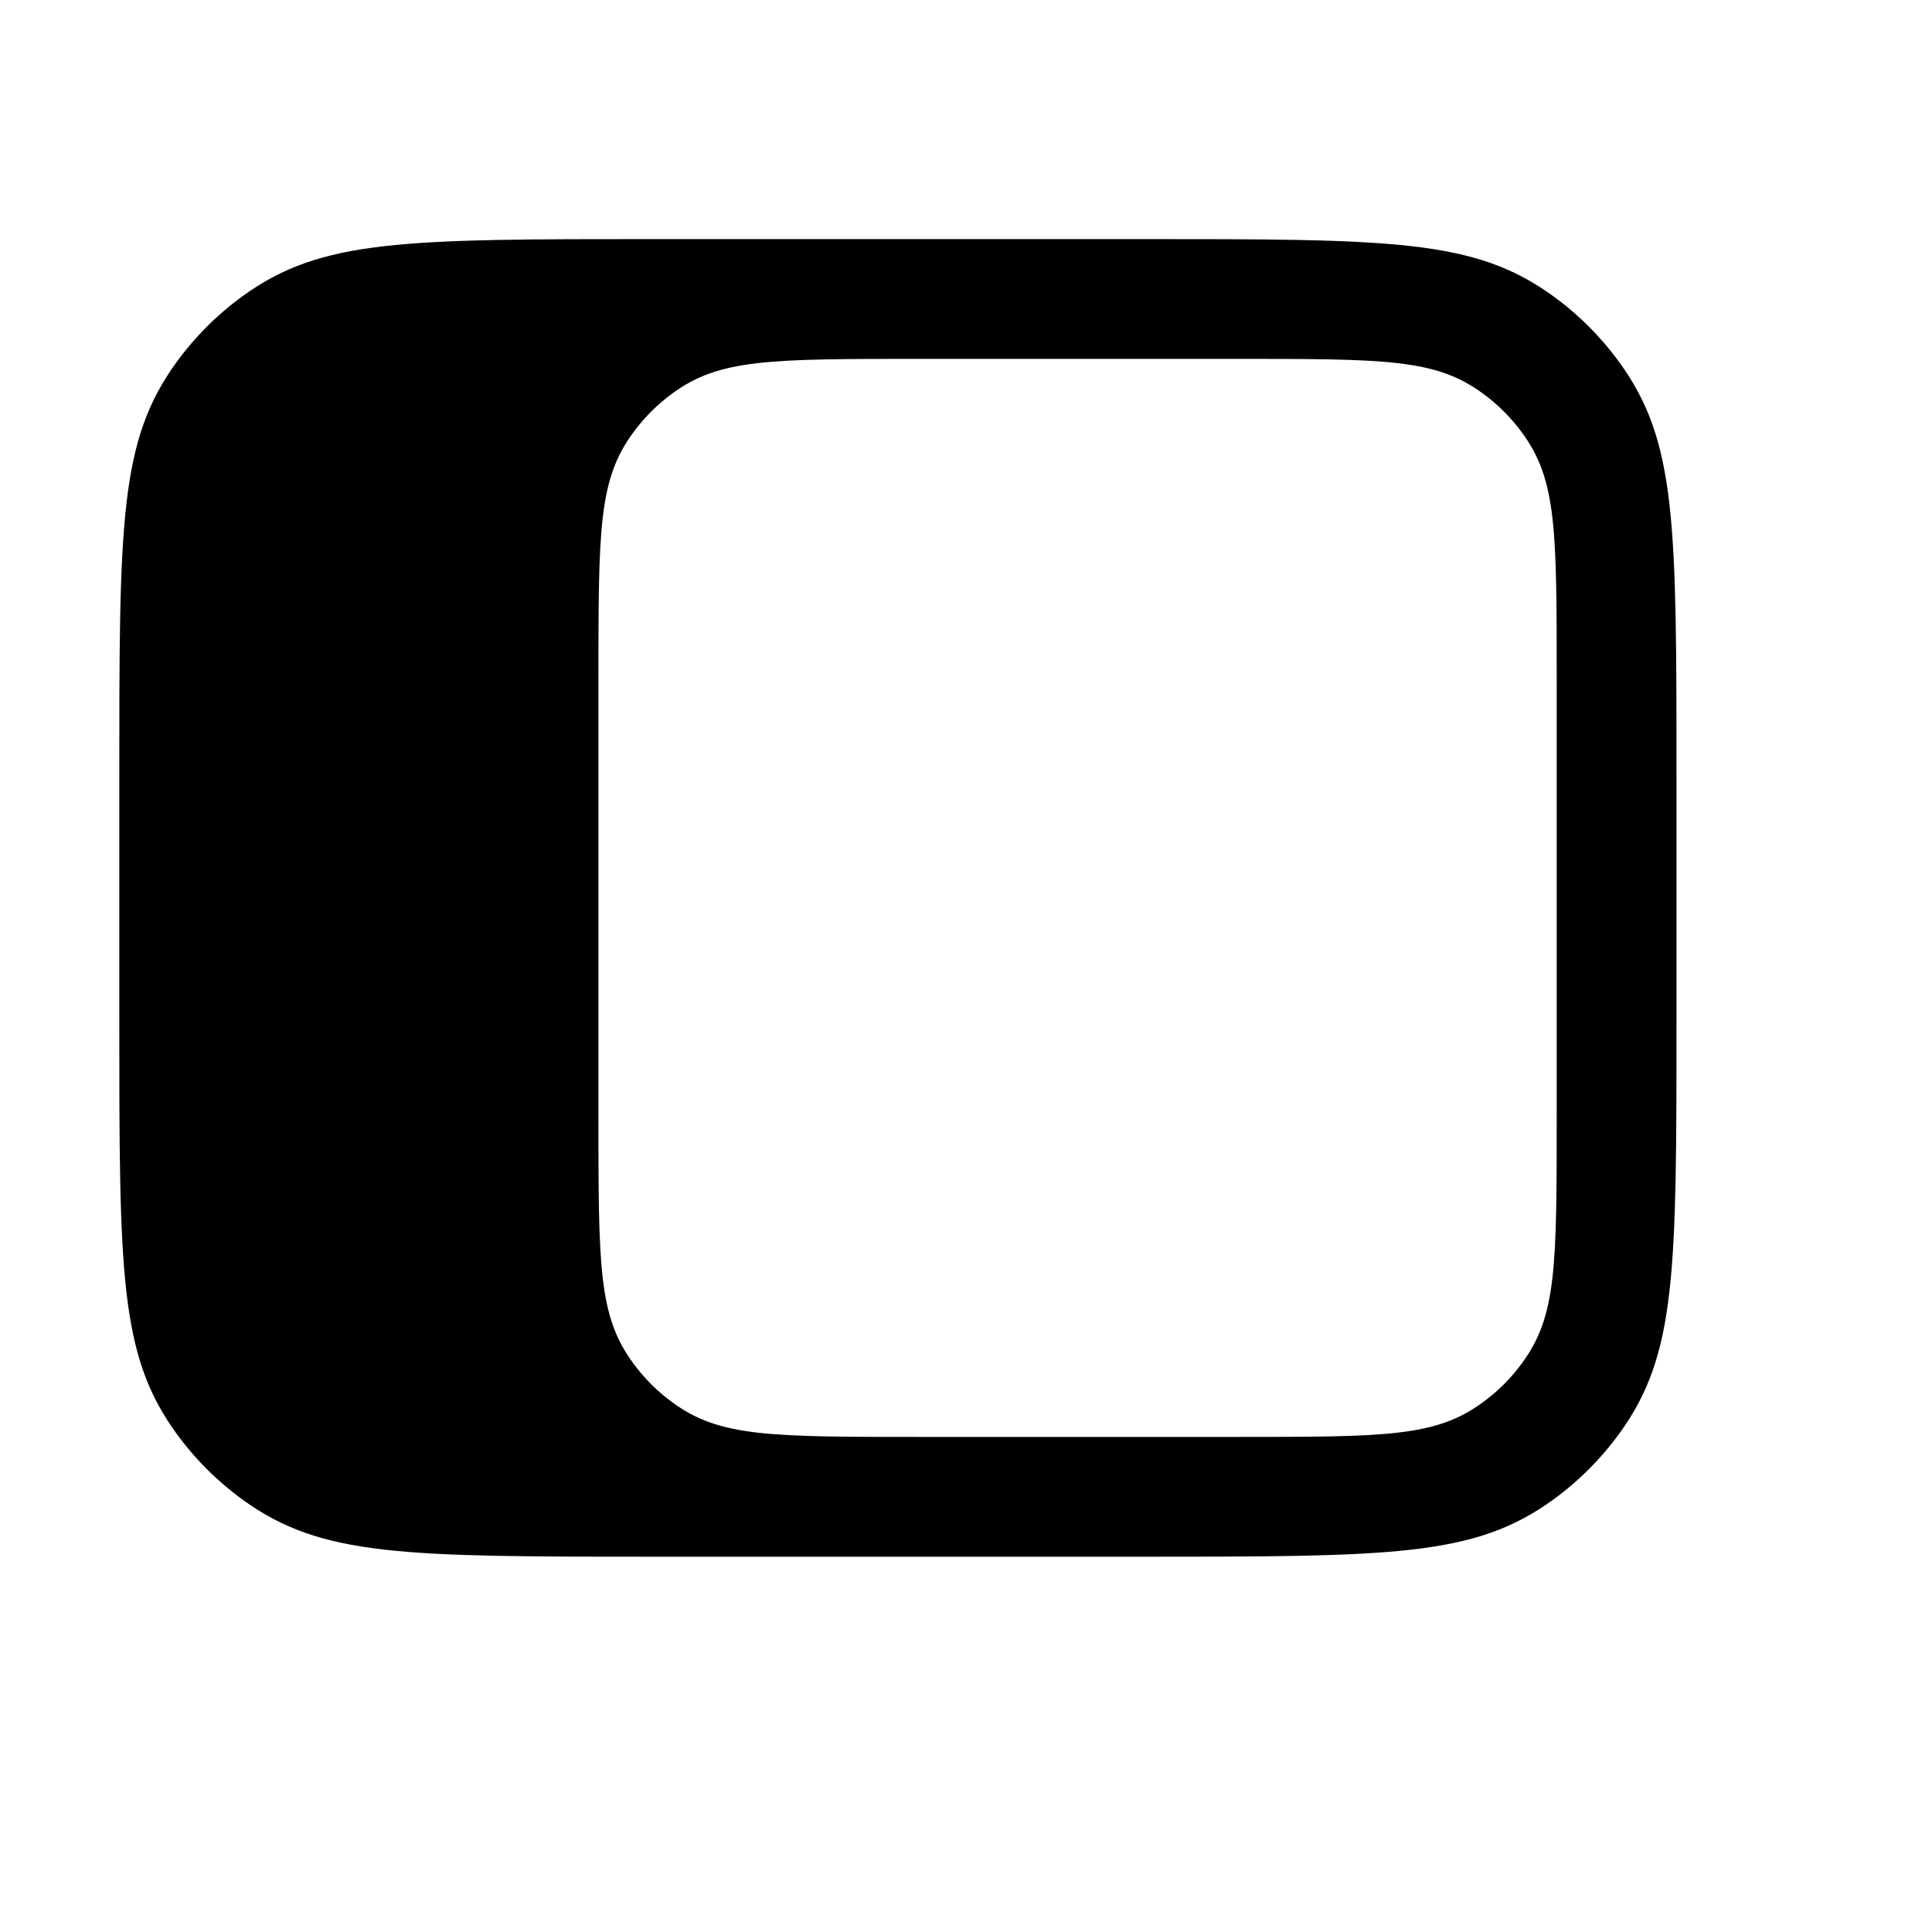
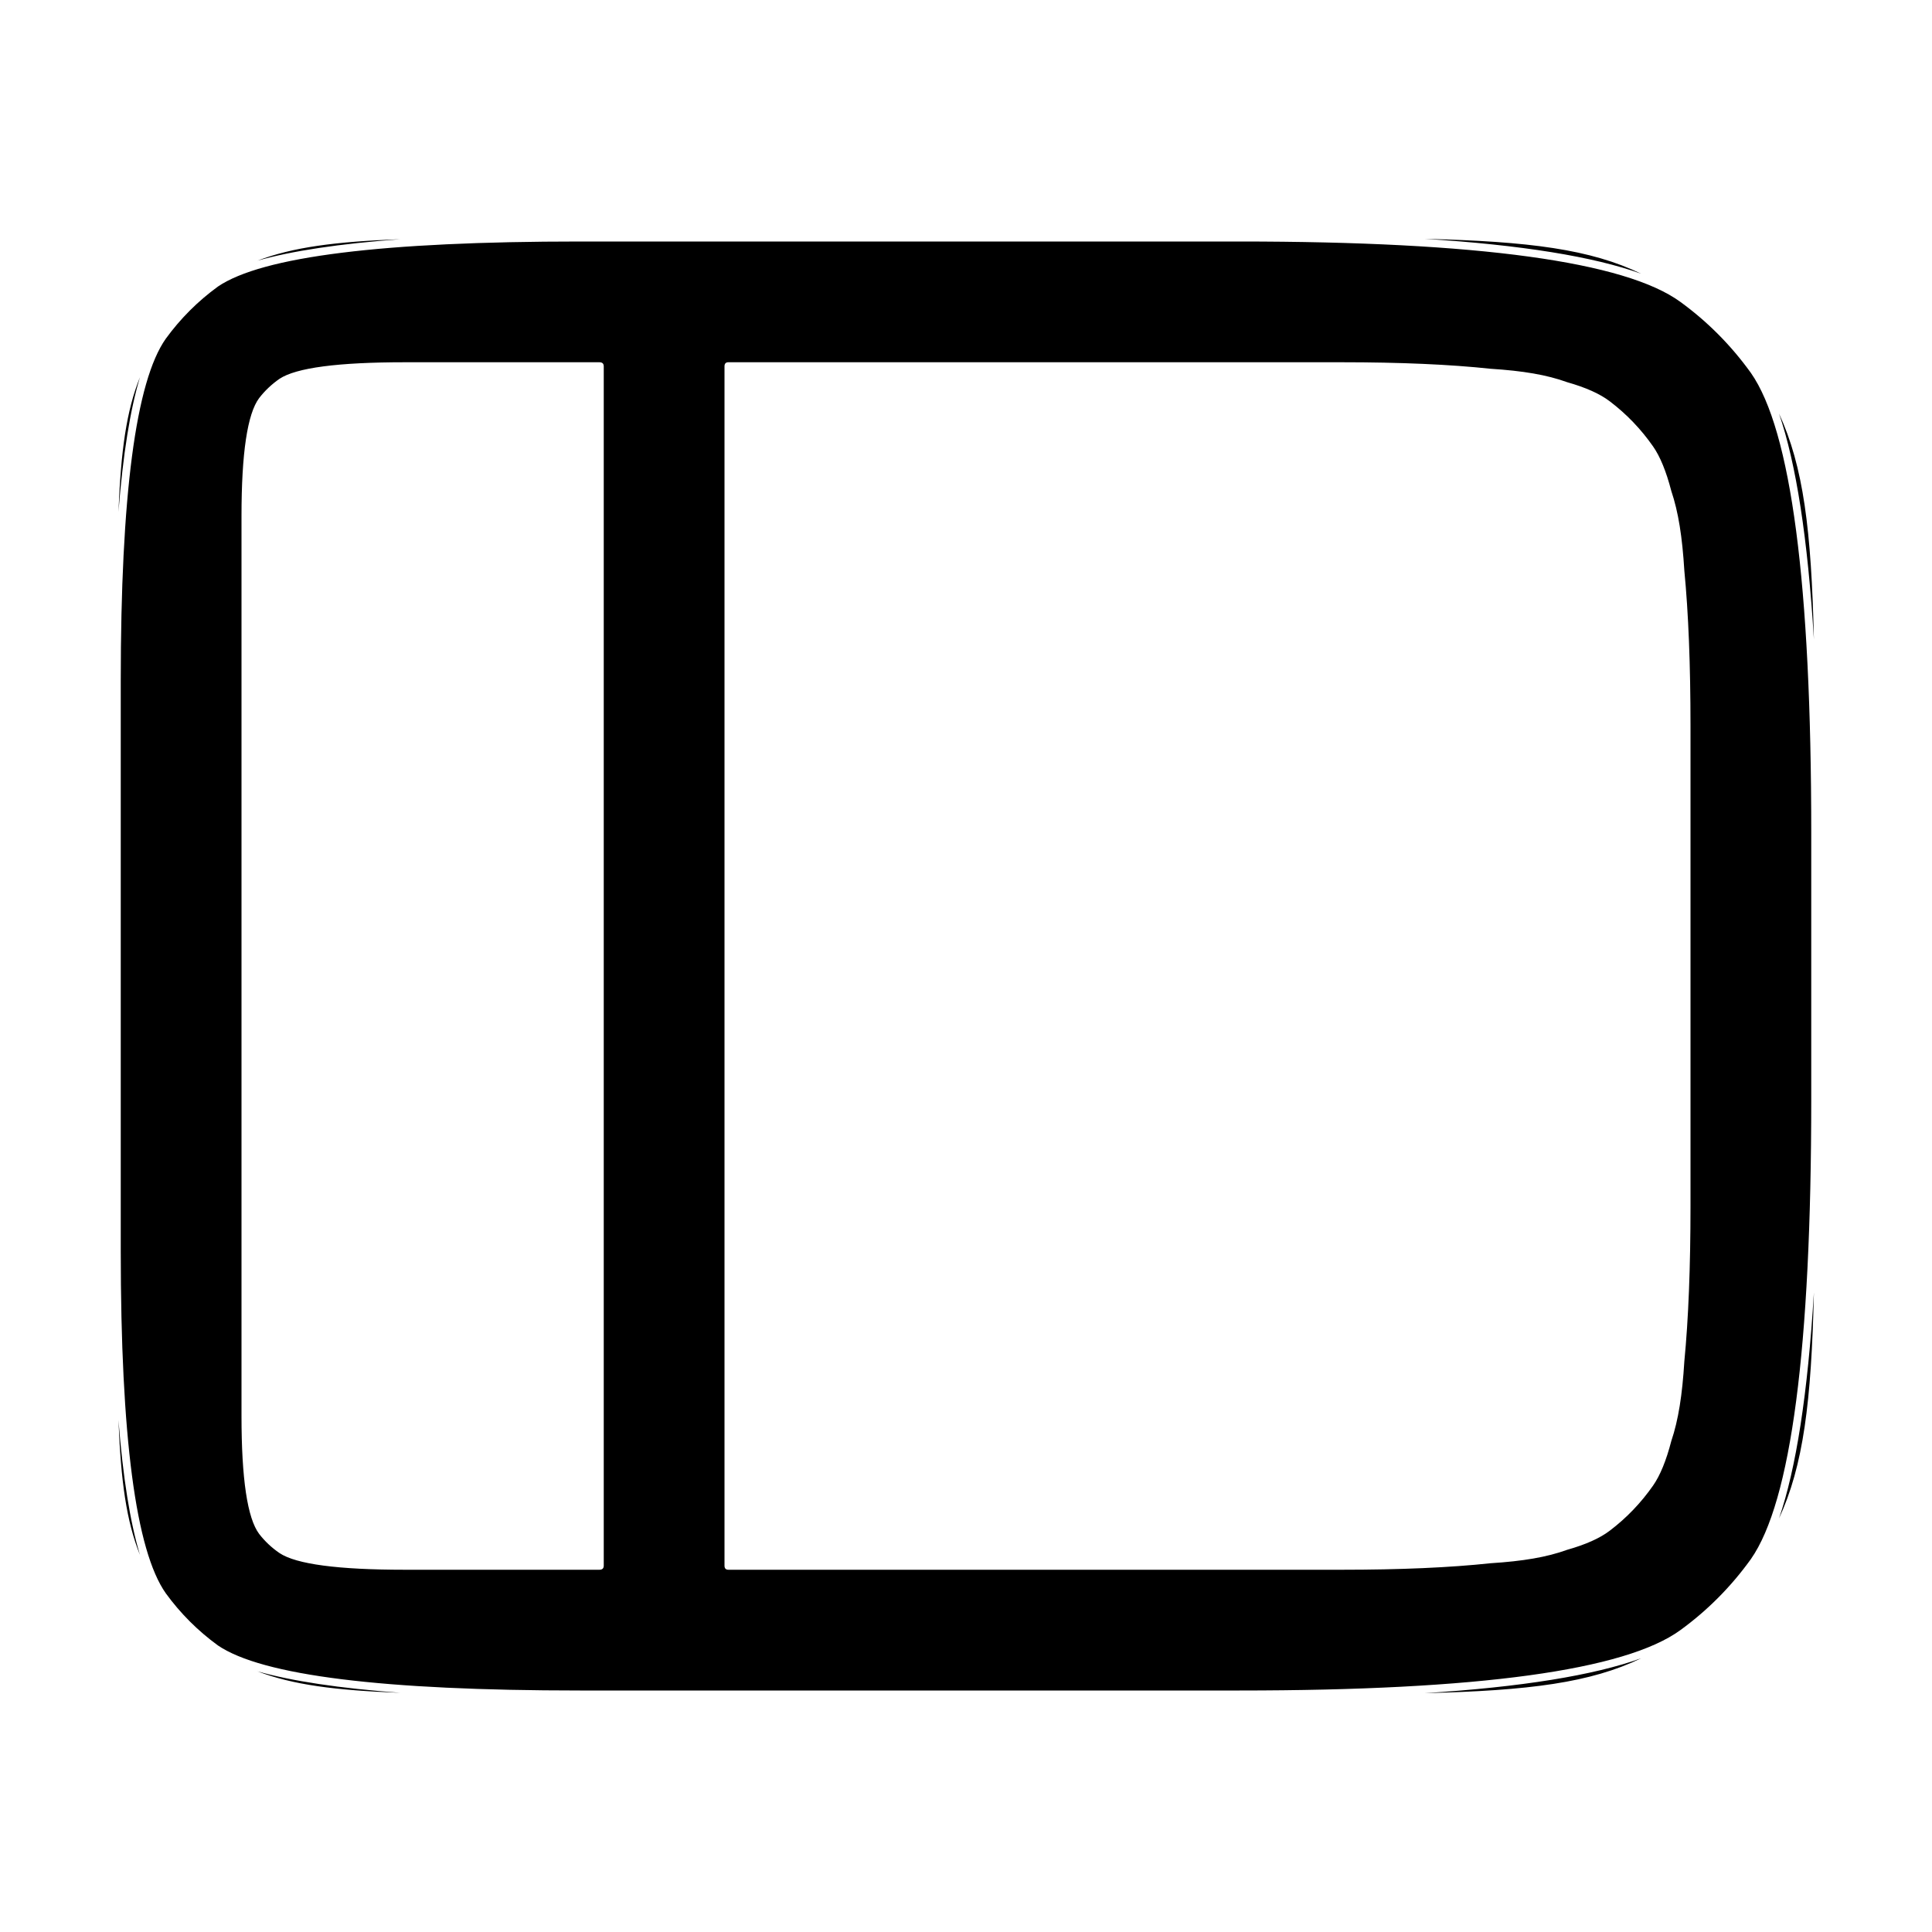
<svg xmlns="http://www.w3.org/2000/svg" height="16px" viewBox="0 0 16 16" width="16px">
-   <path transform="translate(-0.5 -0.5) scale(0.062)" d="M160,40H96c-34.2,0-45,0-55.5,7.6a40,40,0,0,0-8.9,8.9C24,67,24,77.8,24,112v32c0,34.2,0,45,7.6,55.5a40,40,0,0,0,8.9,8.9C51,216,61.8,216,96,216h64c34.2,0,45,0,55.5-7.6a40,40,0,0,0,8.9-8.9C232,189,232,178.2,232,144v-32c0-34.2,0-45-7.6-55.5a40,40,0,0,0-8.9-8.9C205,40,194.2,40,160,40ZM172.8,200h-41.6c-20.5,0-27,0-33.3-4.6a24,24,0,0,1-5.3-5.3c-4.6-6.3-4.6-12.8-4.6-33.3V99.2c0-20.5,0-27,4.6-33.3a24,24,0,0,1,5.3-5.3c6.3-4.6,12.8-4.6,33.3-4.6h41.6c20.5,0,27,0,33.3,4.6a24,24,0,0,1,5.3,5.3c4.6,6.3,4.6,12.8,4.6,33.3v57.6c0,20.5,0,27-4.6,33.3a24,24,0,0,1-5.3,5.3c-6.3,4.6-12.8,4.6-33.3,4.6Z" />
+   <path d="M10.265 2Q13.23 2 13.916 2.5Q14.254 2.746 14.5 3.088Q15 3.803 15 6.896L15 9.104Q15 12.197 14.5 12.912Q14.254 13.254 13.916 13.5Q13.23 14 10.265 14L4.803 14Q2.355 14 1.805 13.627Q1.555 13.445 1.373 13.195Q1 12.666 1 10.359L1 5.641Q1 3.334 1.373 2.805Q1.555 2.555 1.805 2.373Q2.355 2 4.803 2ZM11.111 13Q11.841 13 12.345 12.946C12.612 12.929 12.81 12.896 12.978 12.835Q13.211 12.769 13.332 12.676Q13.539 12.519 13.69 12.303Q13.778 12.177 13.841 11.934C13.9 11.759 13.932 11.552 13.949 11.274Q14 10.748 14 9.987L14 6.013Q14 5.252 13.949 4.726C13.932 4.448 13.9 4.241 13.841 4.066Q13.778 3.823 13.69 3.697Q13.539 3.481 13.332 3.324Q13.211 3.231 12.978 3.165C12.81 3.104 12.612 3.071 12.345 3.054Q11.841 3 11.111 3L6.032 3Q6 3 6 3.034L6 12.966Q6 13 6.032 13ZM3.354 3Q2.522 3 2.315 3.137Q2.217 3.205 2.146 3.297Q2 3.492 2 4.275L2 11.725Q2 12.508 2.146 12.703Q2.217 12.795 2.315 12.862Q2.522 13 3.354 13L4.964 13Q5 13 5 12.966L5 3.034Q5 3 4.964 3ZM15.022 5.296Q14.946 4.044 14.733 3.425C14.935 3.863 15.001 4.39 15.022 5.296ZM14.733 12.575Q14.946 11.956 15.022 10.704C15.001 11.61 14.935 12.137 14.733 12.575ZM11.799 14.022Q13 13.946 13.592 13.733C13.173 13.935 12.668 14.001 11.799 14.022ZM13.592 2.267Q13 2.054 11.799 1.978C12.668 1.999 13.173 2.065 13.592 2.267ZM3.315 1.981Q2.561 2.037 2.131 2.159C2.425 2.047 2.777 2.001 3.315 1.981ZM2.131 13.841Q2.561 13.963 3.315 14.019C2.777 13.999 2.425 13.953 2.131 13.841ZM0.981 11.761Q1.037 12.472 1.159 12.877C1.047 12.599 1.001 12.268 0.981 11.761ZM1.159 3.124Q1.037 3.529 0.981 4.239C1.001 3.733 1.047 3.401 1.159 3.124Z" />
</svg>
